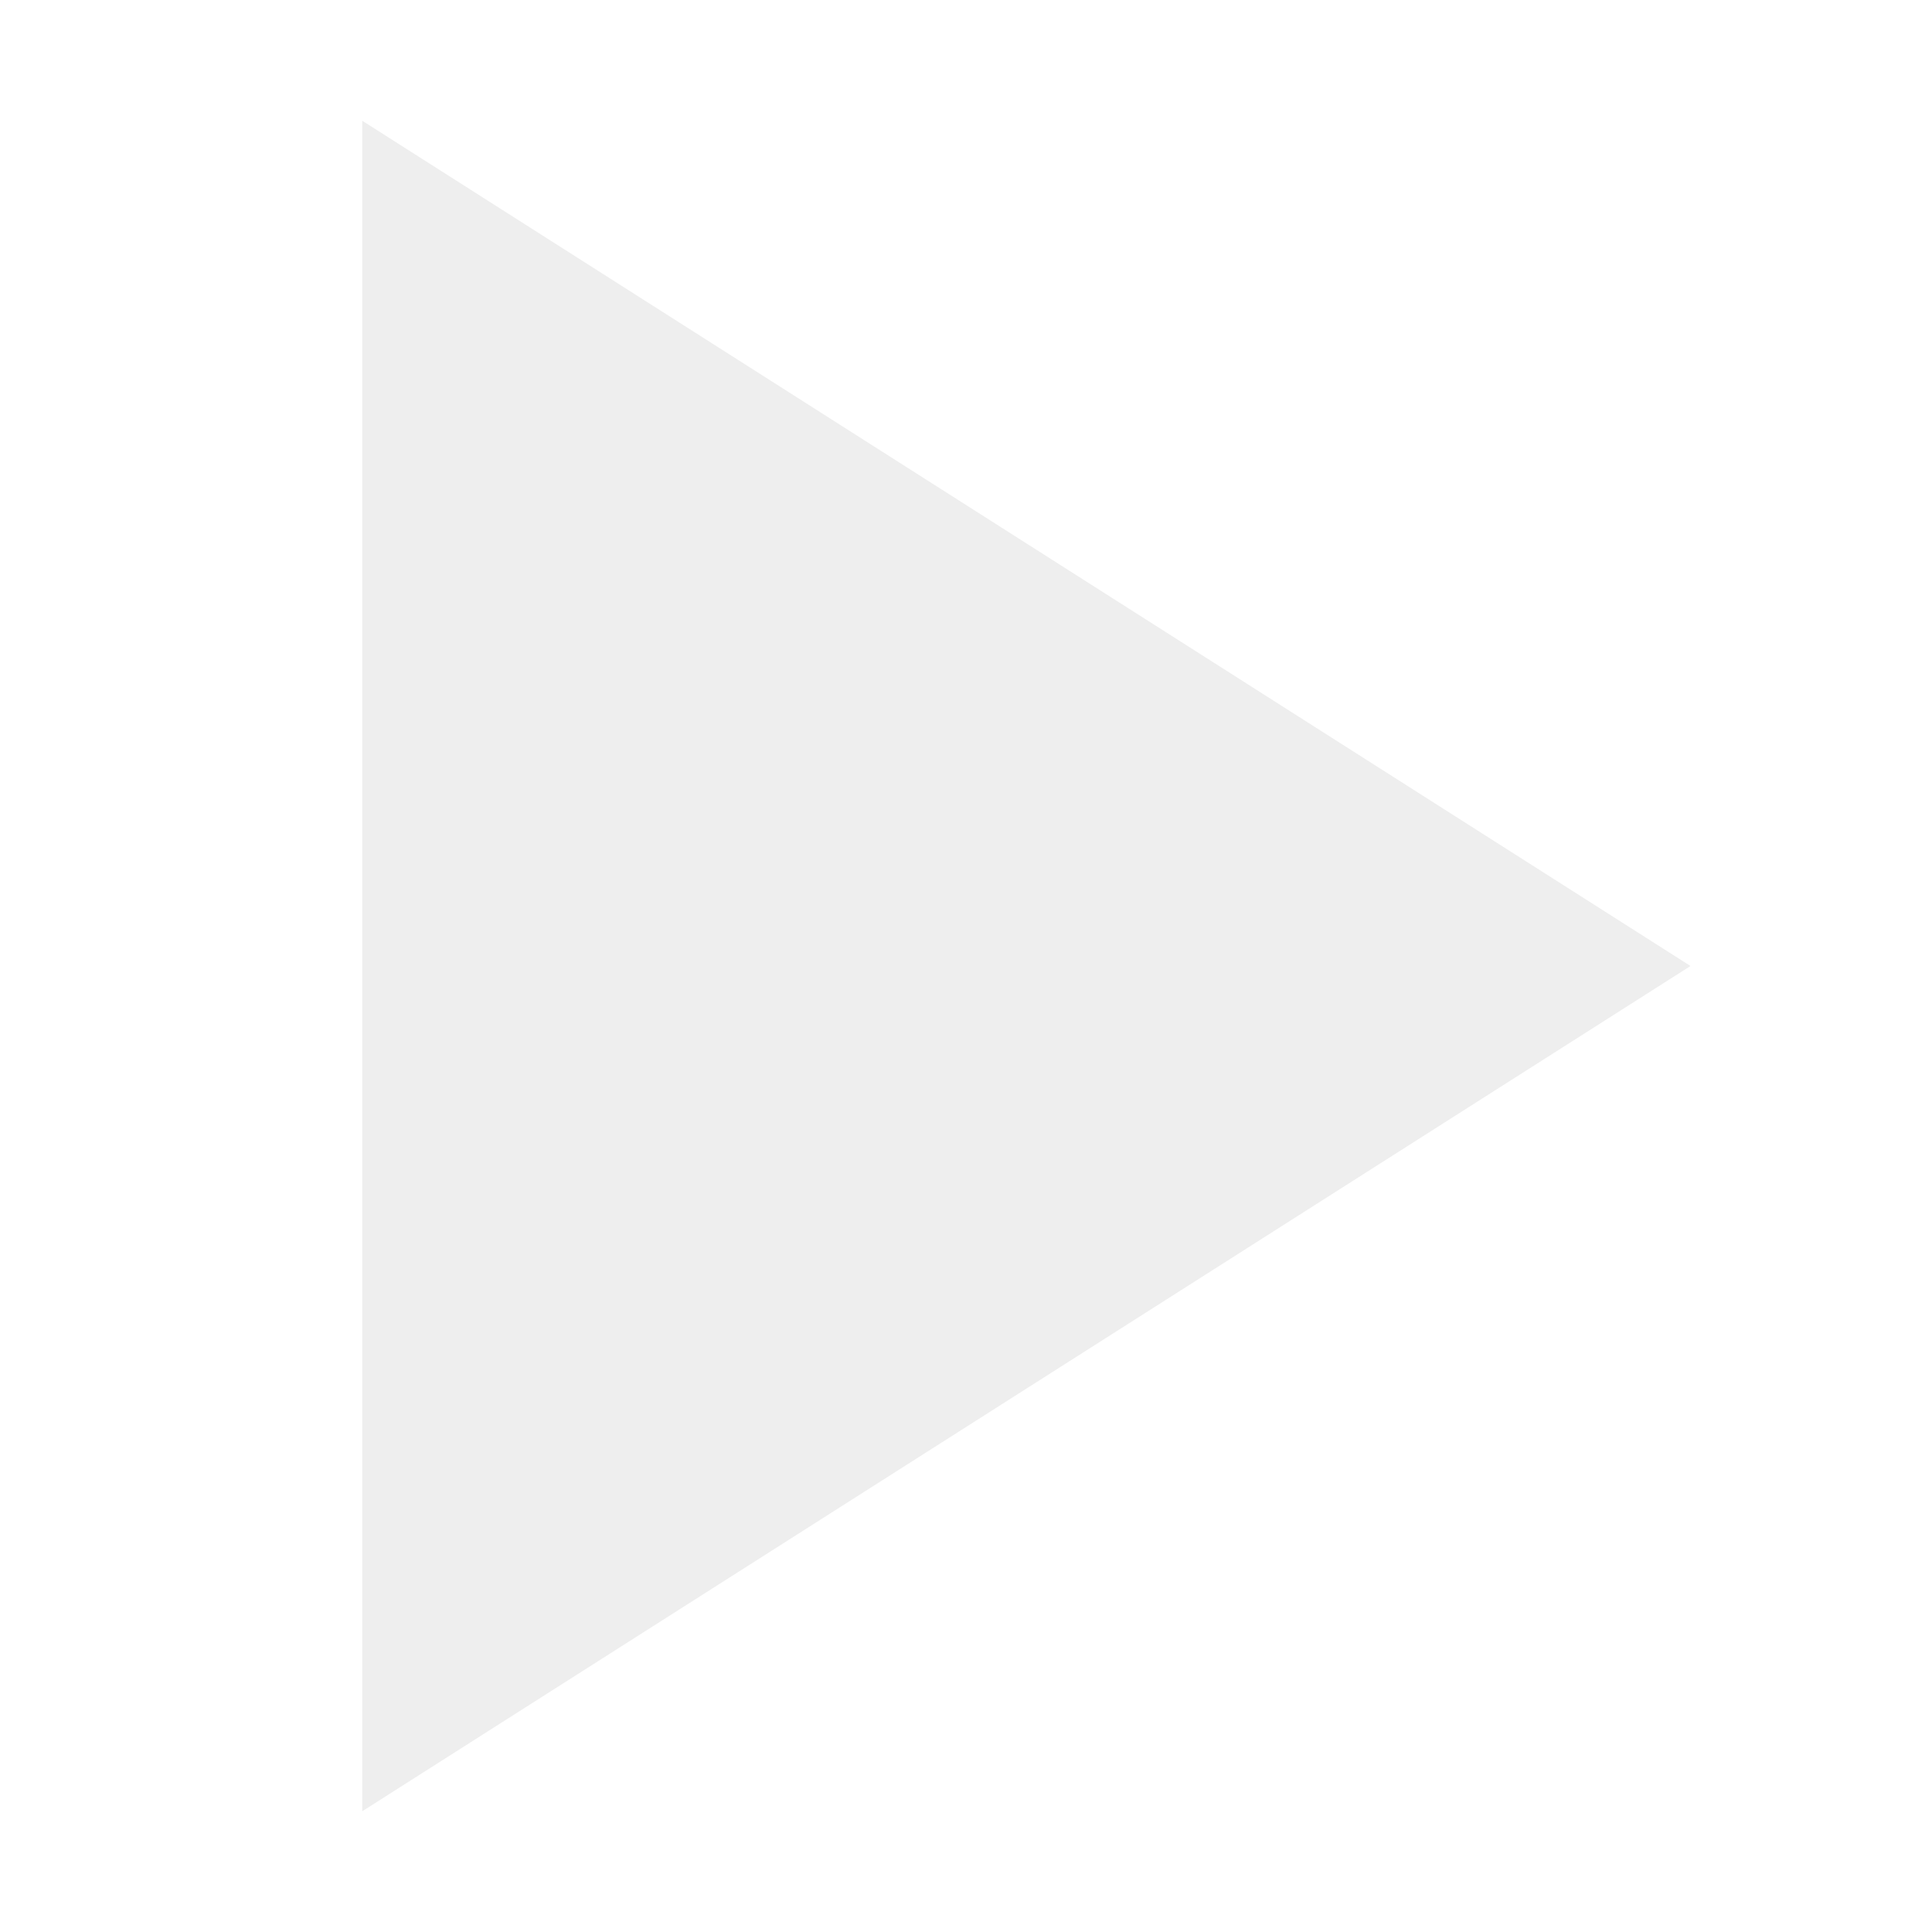
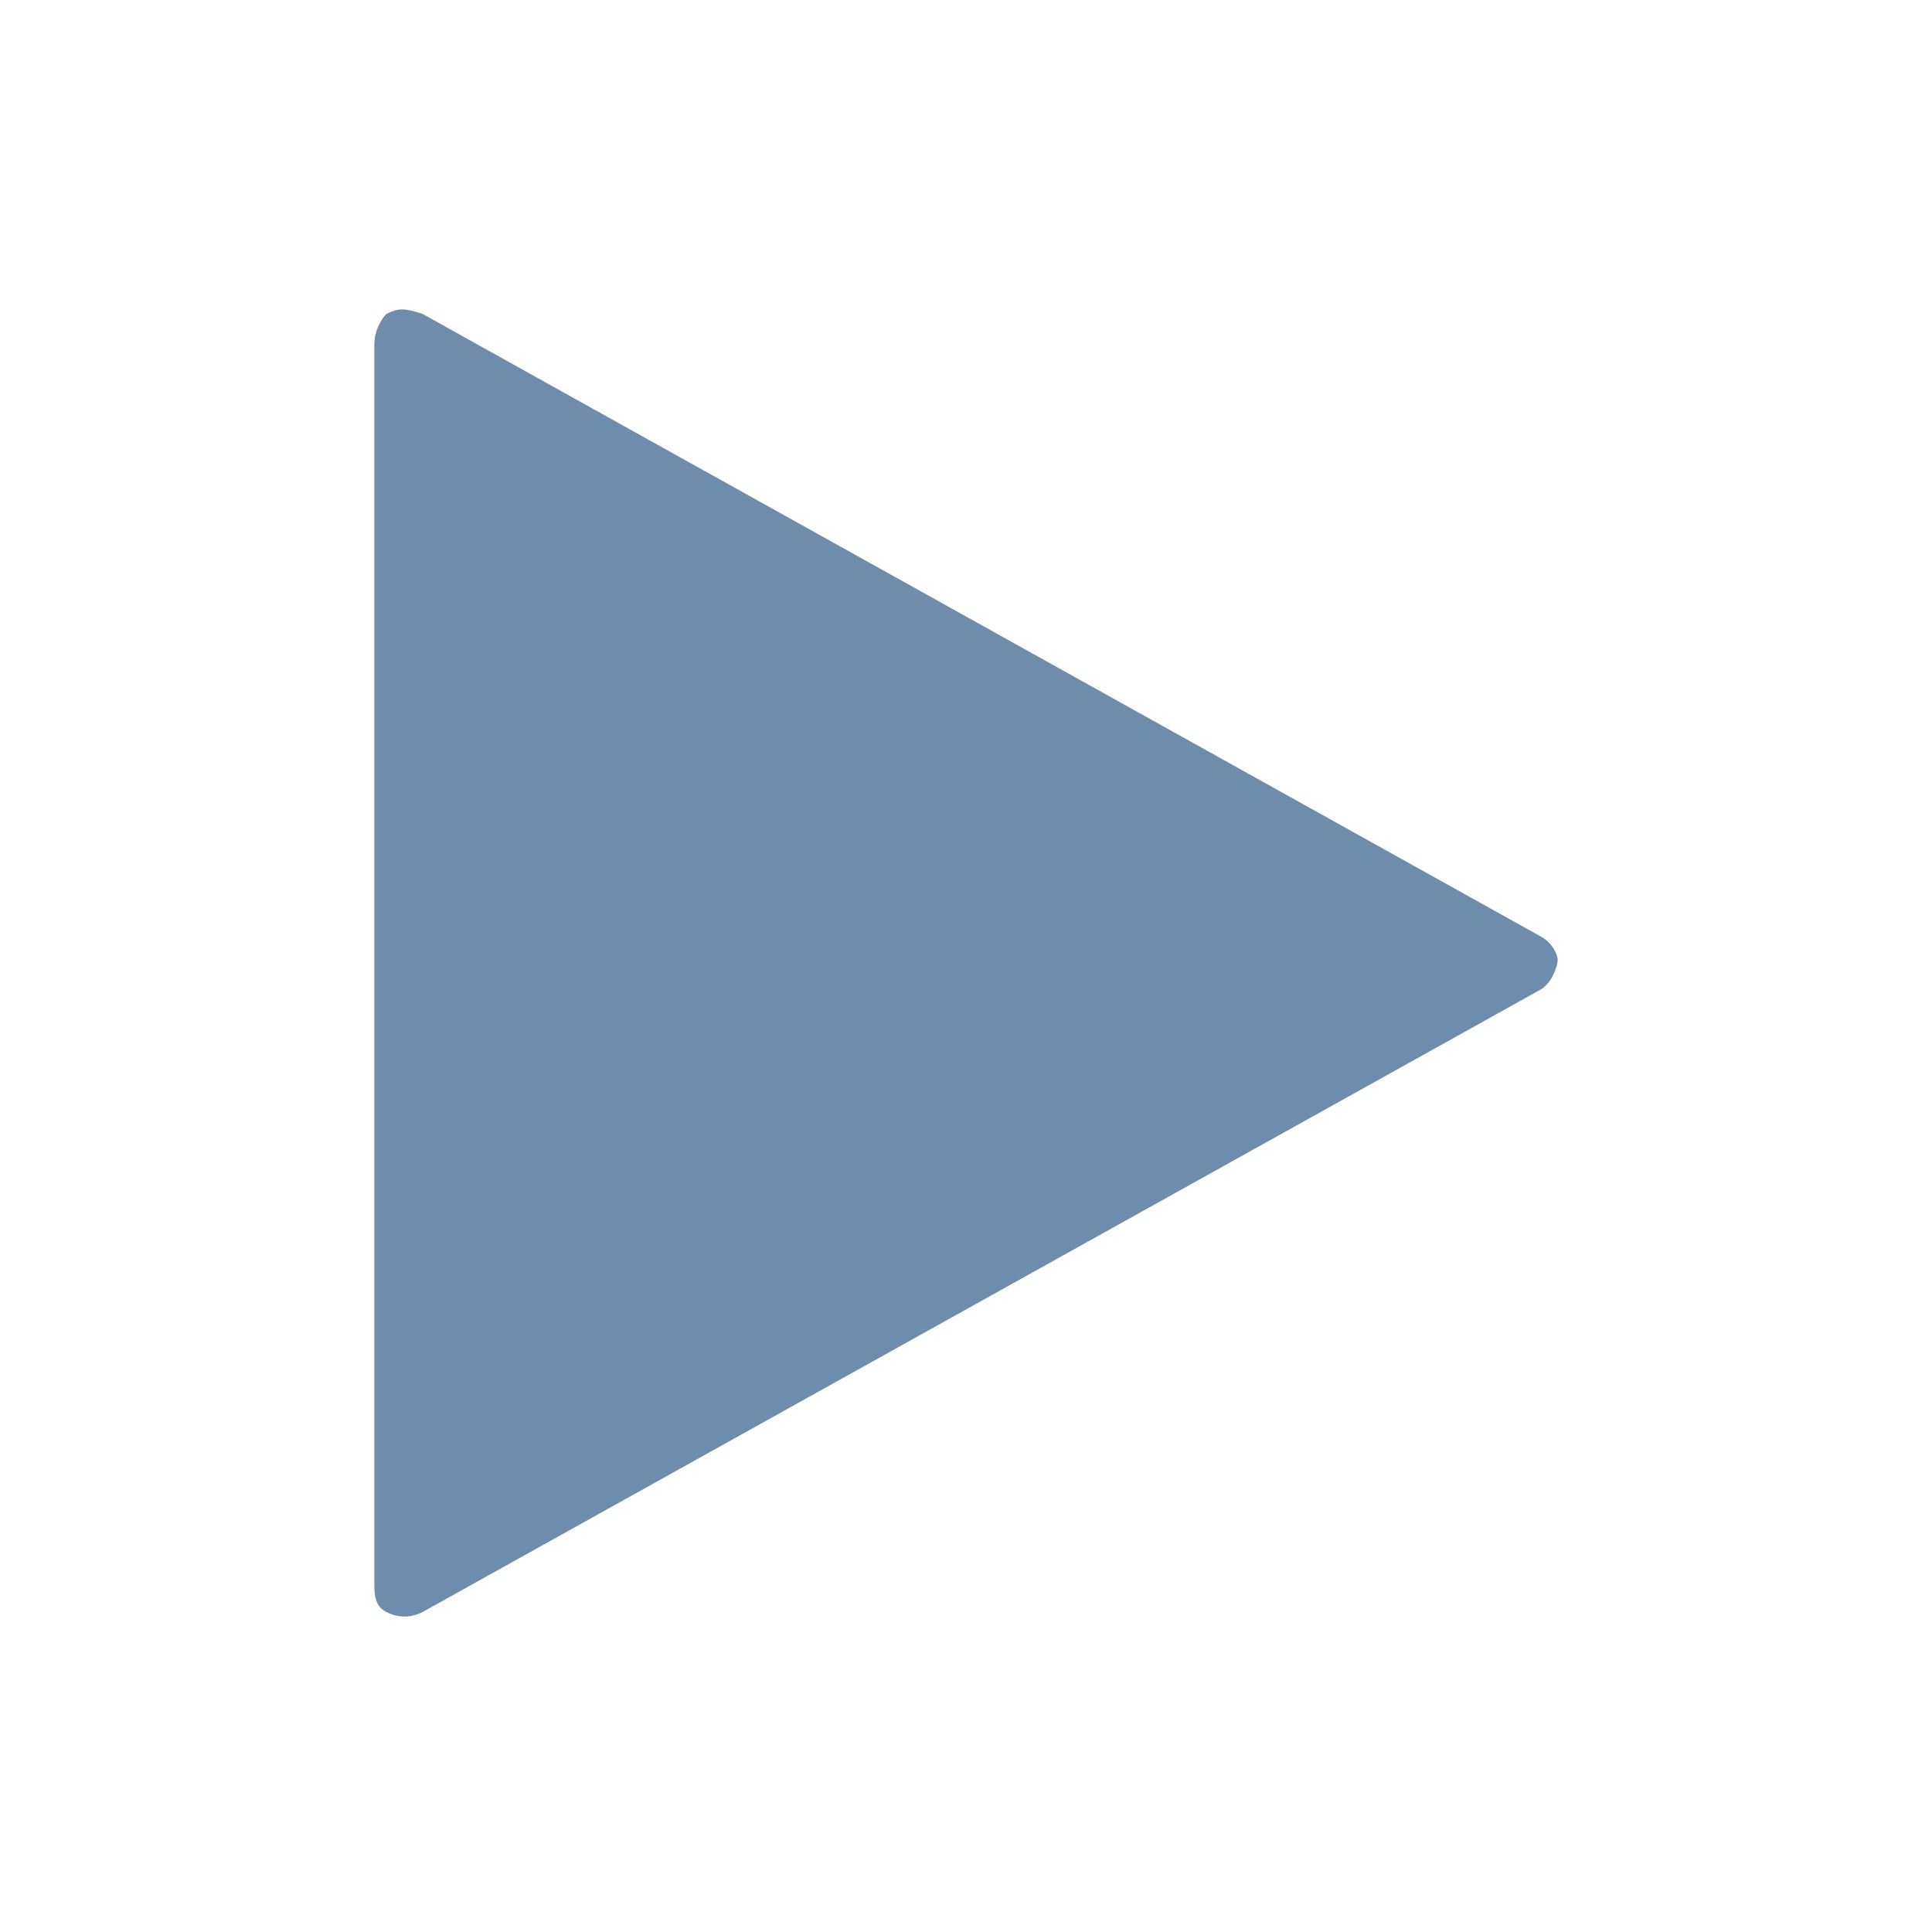
- <svg xmlns="http://www.w3.org/2000/svg" width="16px" height="16px" viewBox="0 0 16 16" version="1.1">
-   <g id="surface1">
-     <defs>
-       <style id="current-color-scheme" type="text/css">
-      .ColorScheme-Text { color:#eeeeee; } .ColorScheme-Highlight { color:#424242; }
-   </style>
-     </defs>
-     <path style="fill:currentColor" class="ColorScheme-Text" d="M 3 1 L 3 15 L 14 8 Z M 3 1 " />
-   </g>
+ <svg xmlns="http://www.w3.org/2000/svg" viewBox="0 0 32 32">
+   <path fill="#6e8dad" d="M25.5 16.4L7 26.7c-.2.1-.4.1-.6 0-.2-.1-.2-.3-.2-.5V5.7c0-.2.1-.4.2-.5.2-.1.3-.1.6 0l18.5 10.3c.2.1.3.3.3.4s-.1.4-.3.5z" />
</svg>
